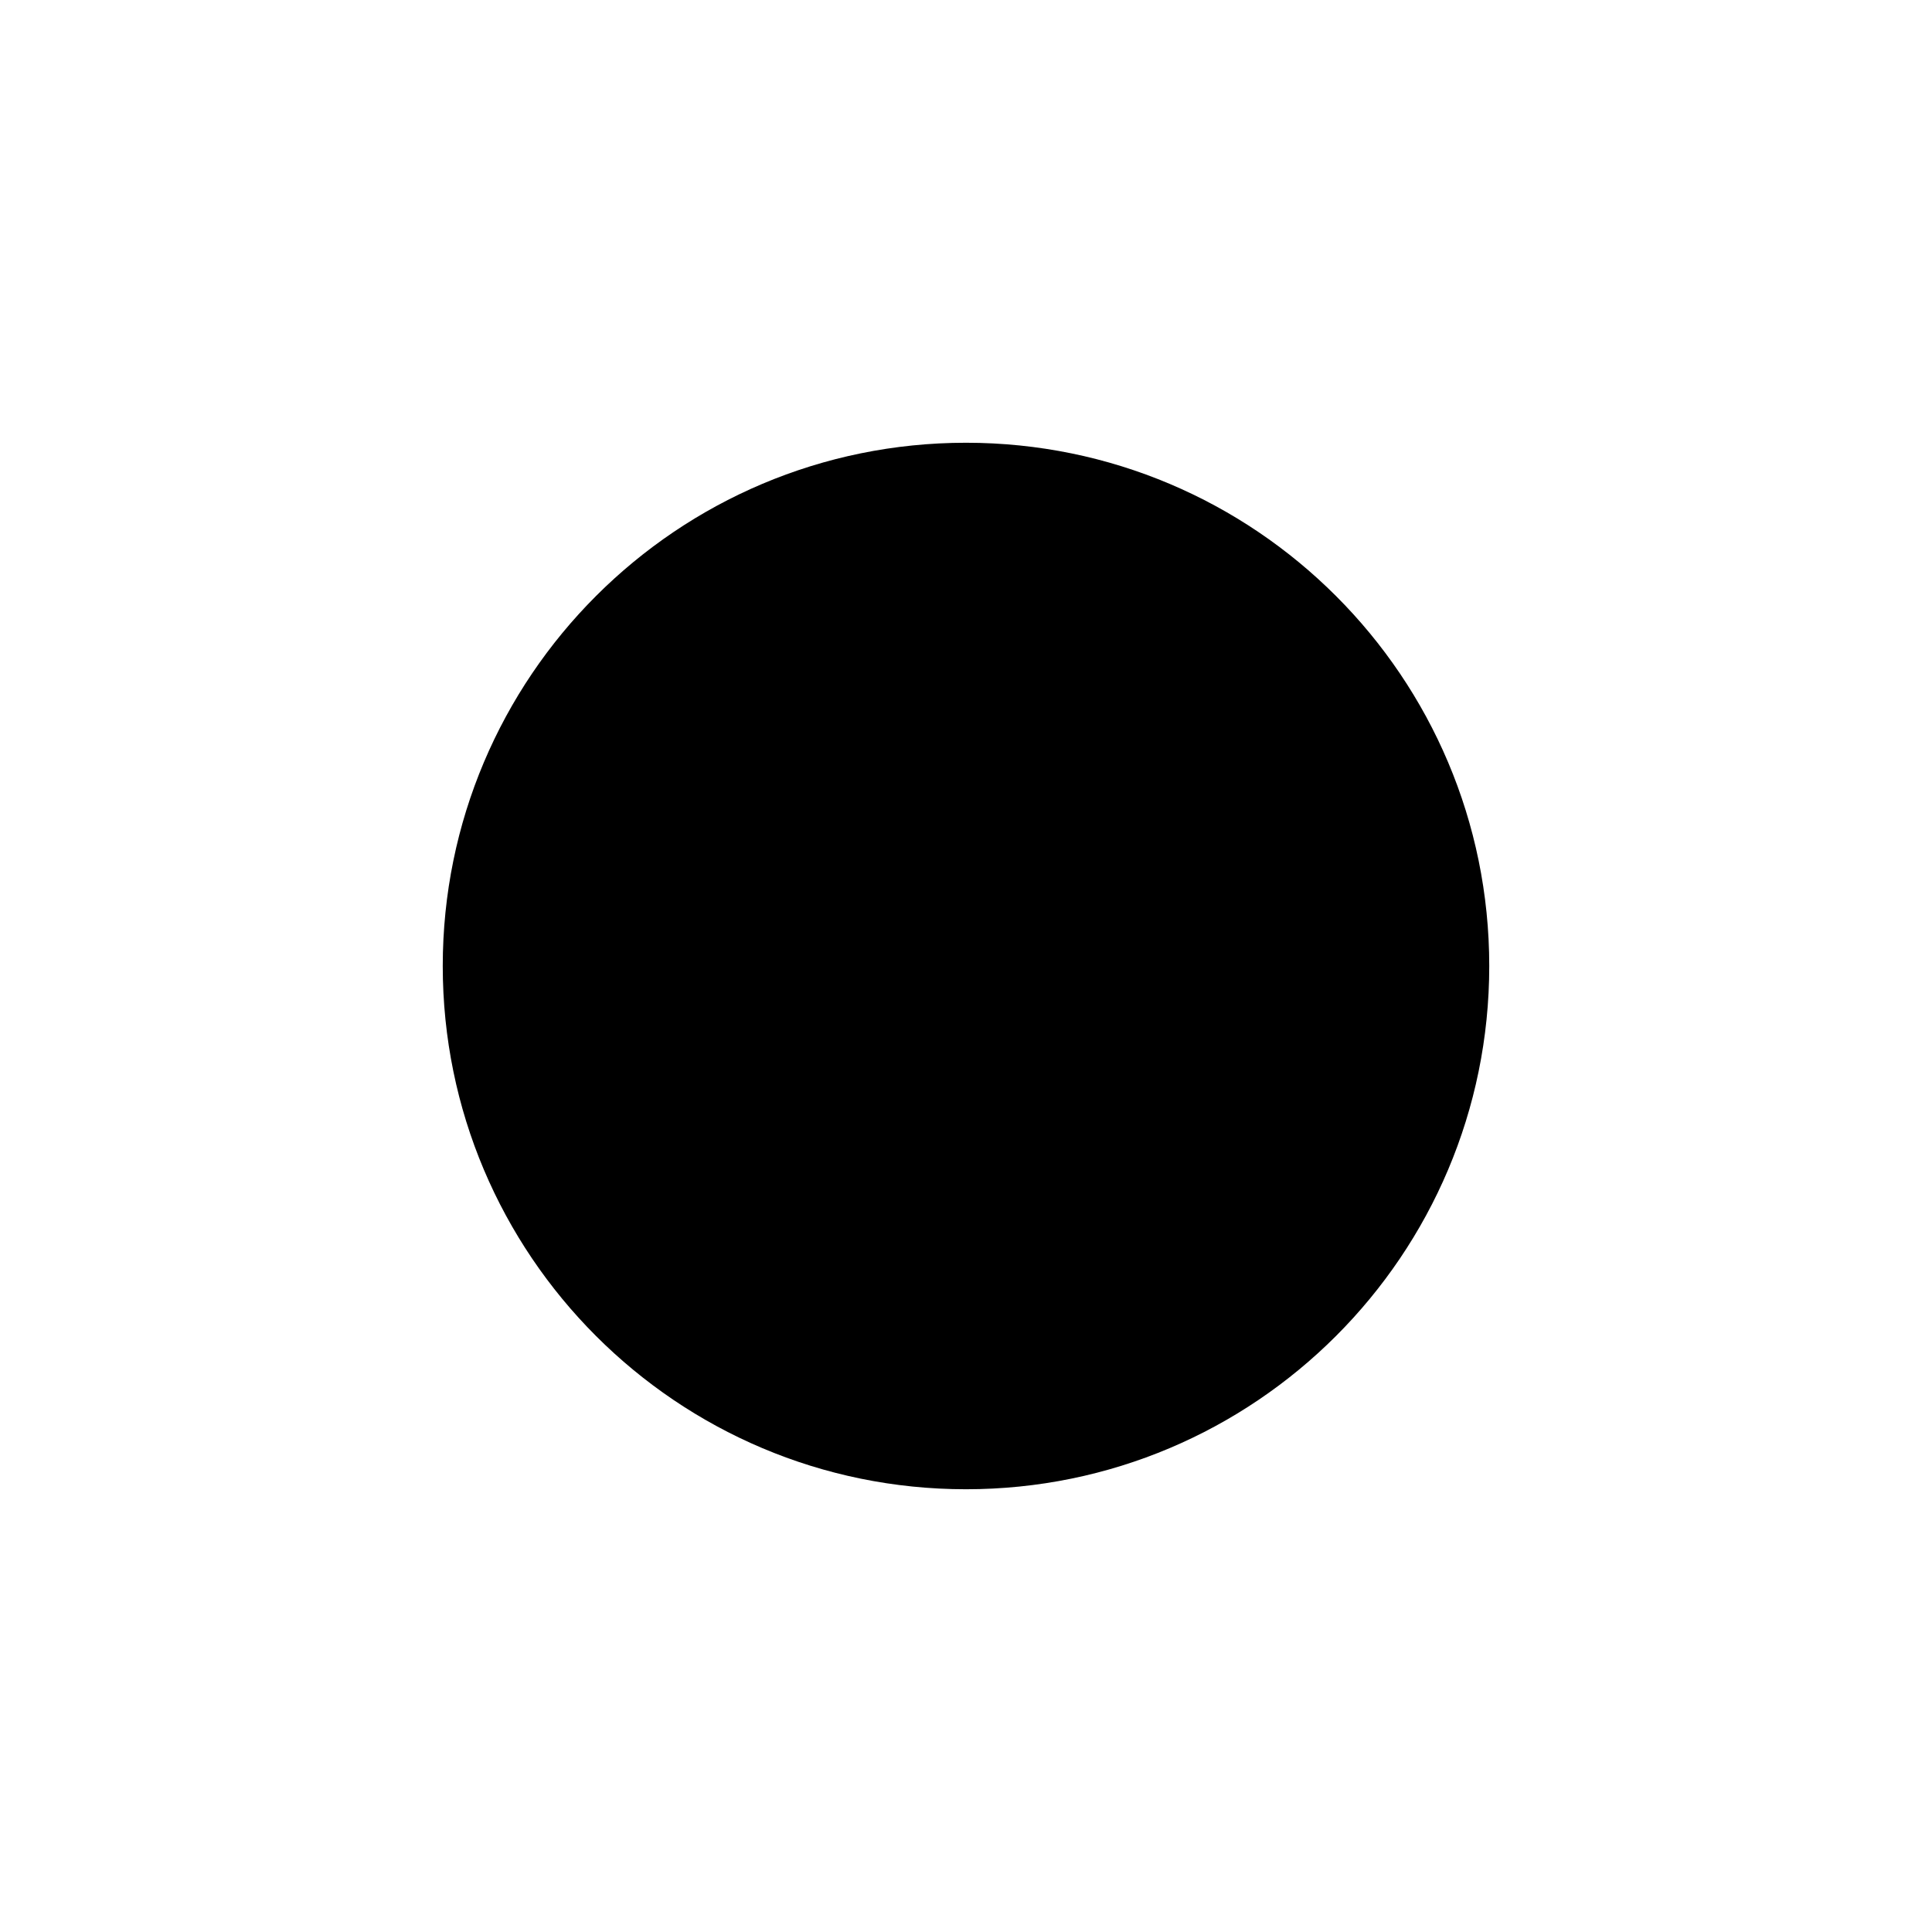
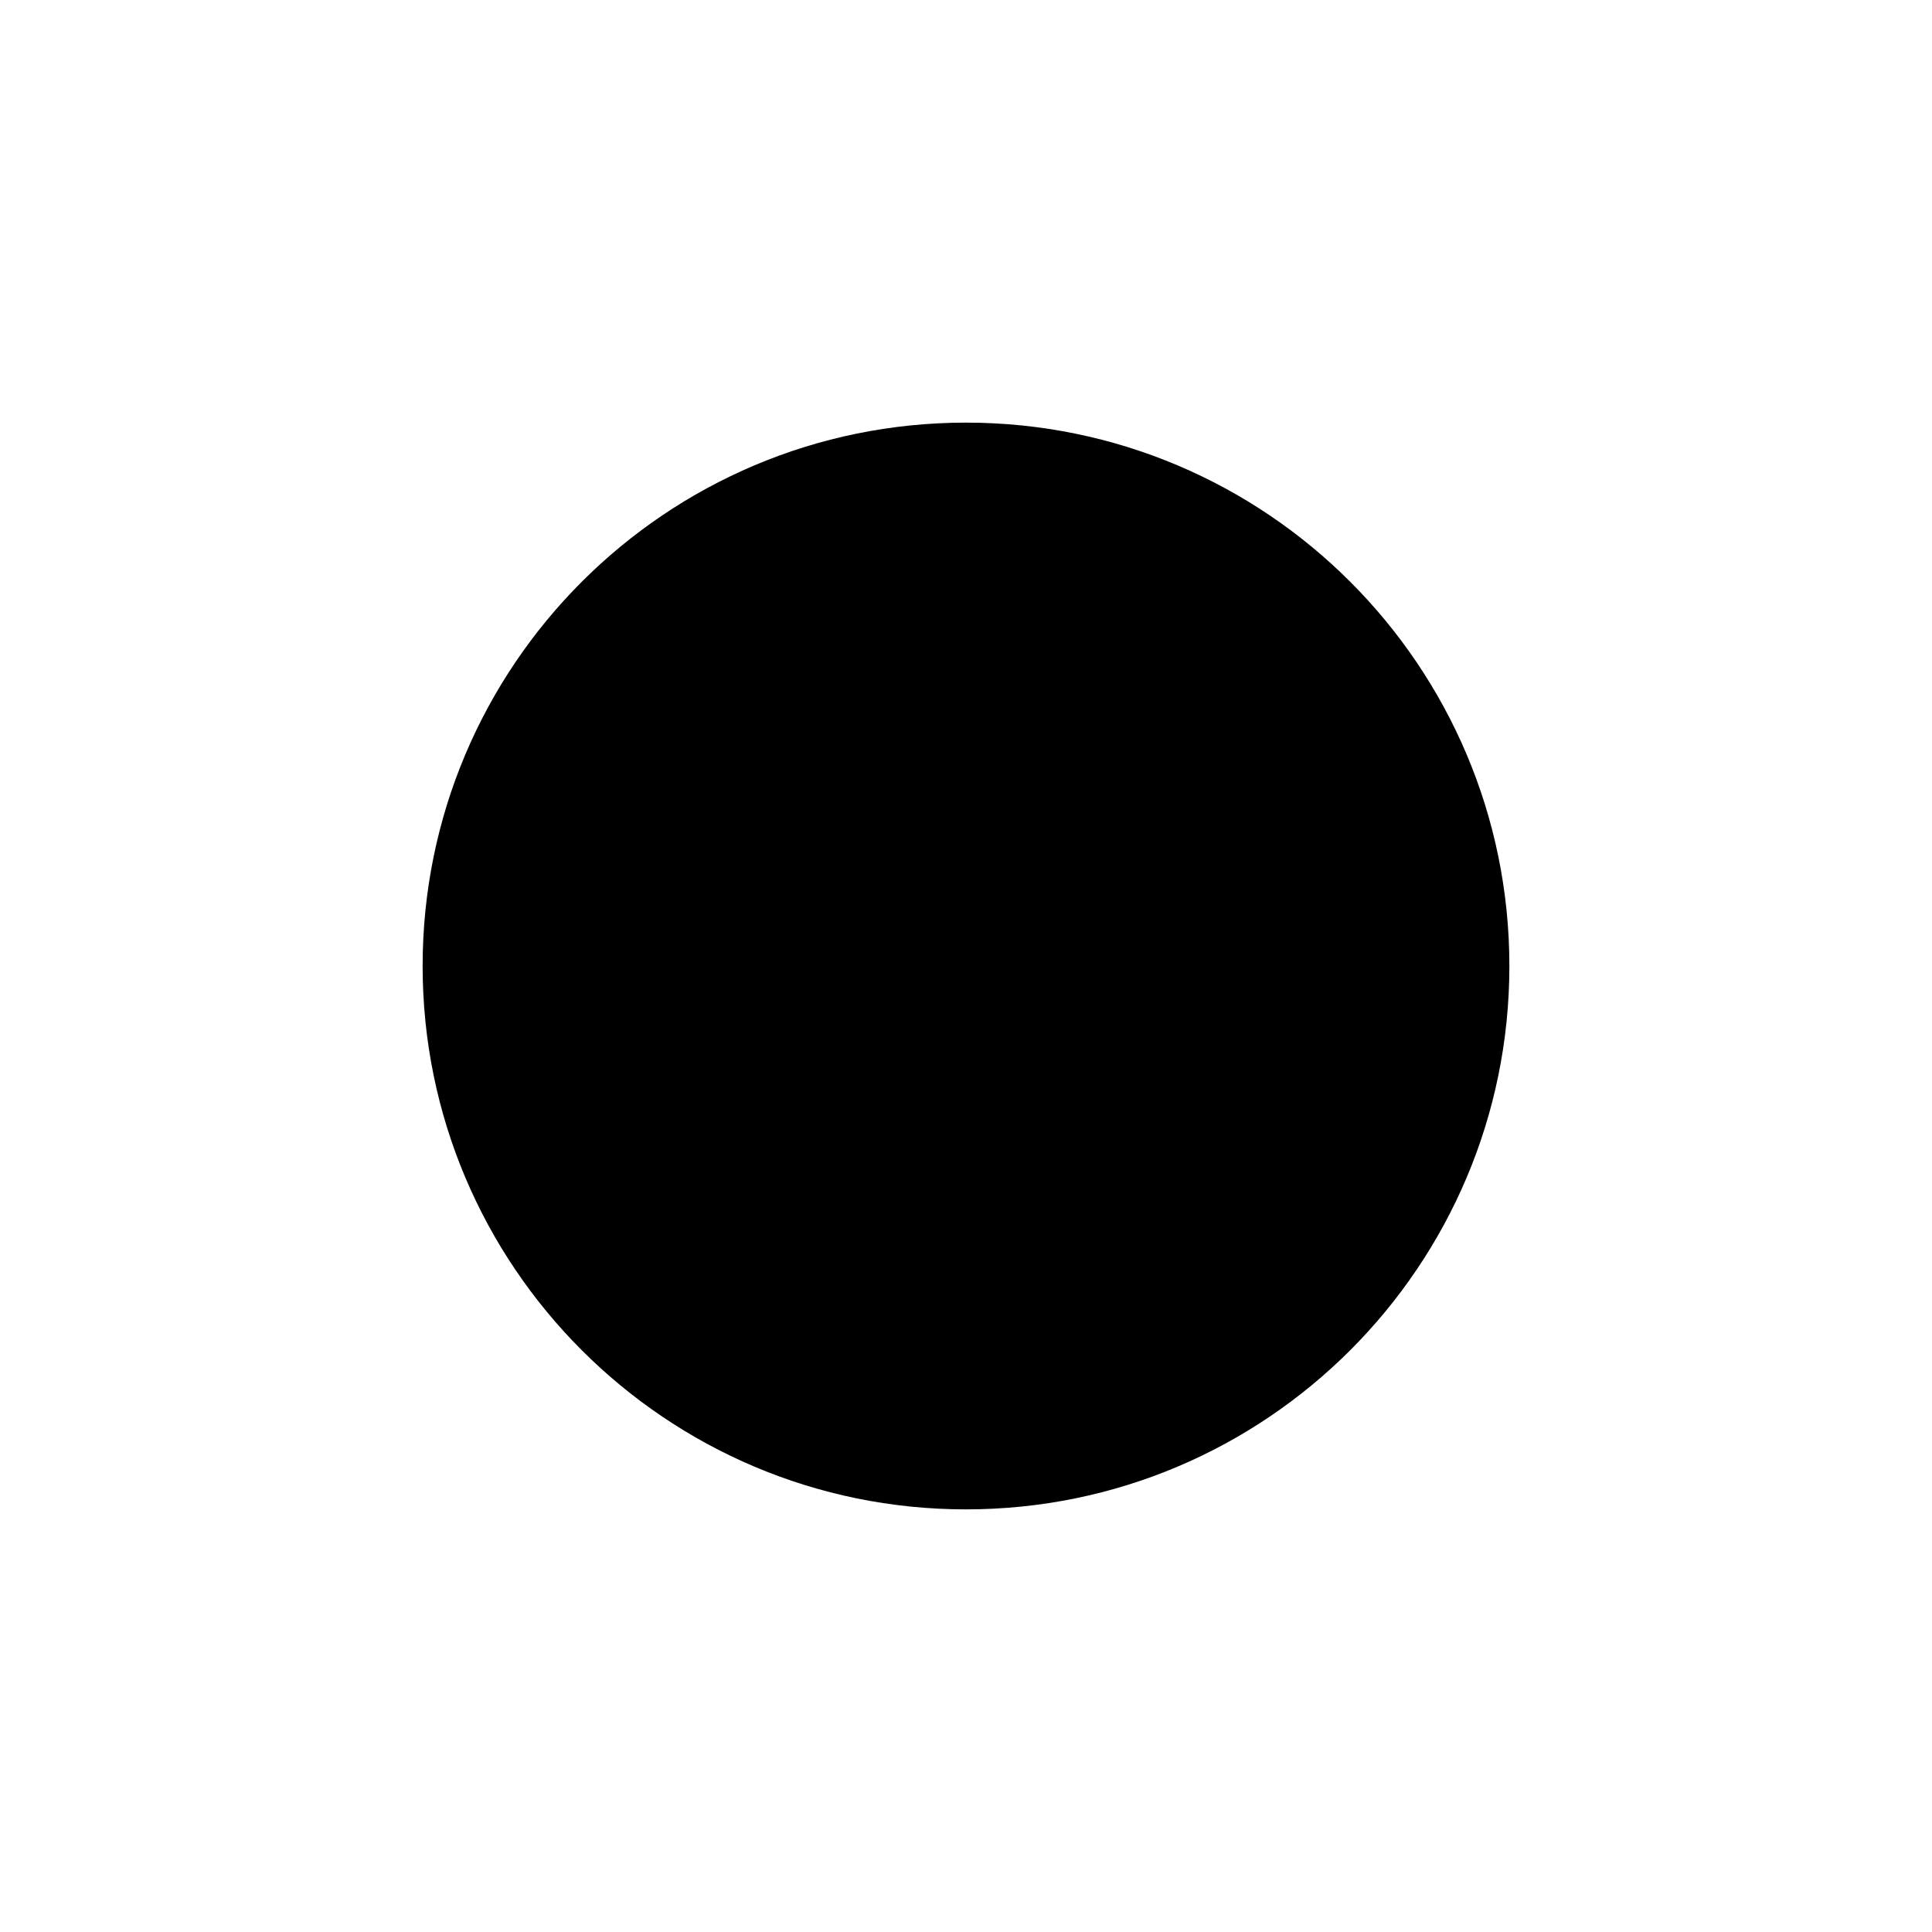
<svg xmlns="http://www.w3.org/2000/svg" width="24" height="24" viewBox="0 0 24 24" fill="none">
-   <path d="M12 18C15.314 18 18 15.314 18 12C18 8.686 15.314 6 12 6C8.686 6 6 8.686 6 12C6 15.314 8.686 18 12 18Z" fill="black" />
-   <path fill-rule="evenodd" clip-rule="evenodd" d="M5.5 12C5.5 8.41 8.41 5.5 12 5.5C15.59 5.5 18.5 8.41 18.5 12C18.5 15.59 15.59 18.5 12 18.5C8.41 18.5 5.5 15.59 5.5 12Z" fill="black" />
+   <path fill-rule="evenodd" clip-rule="evenodd" d="M5.25 12C5.25 8.272 8.272 5.25 12 5.25C15.728 5.25 18.75 8.272 18.75 12C18.75 15.728 15.728 18.75 12 18.75C8.272 18.75 5.25 15.728 5.25 12Z" fill="black" />
</svg>
